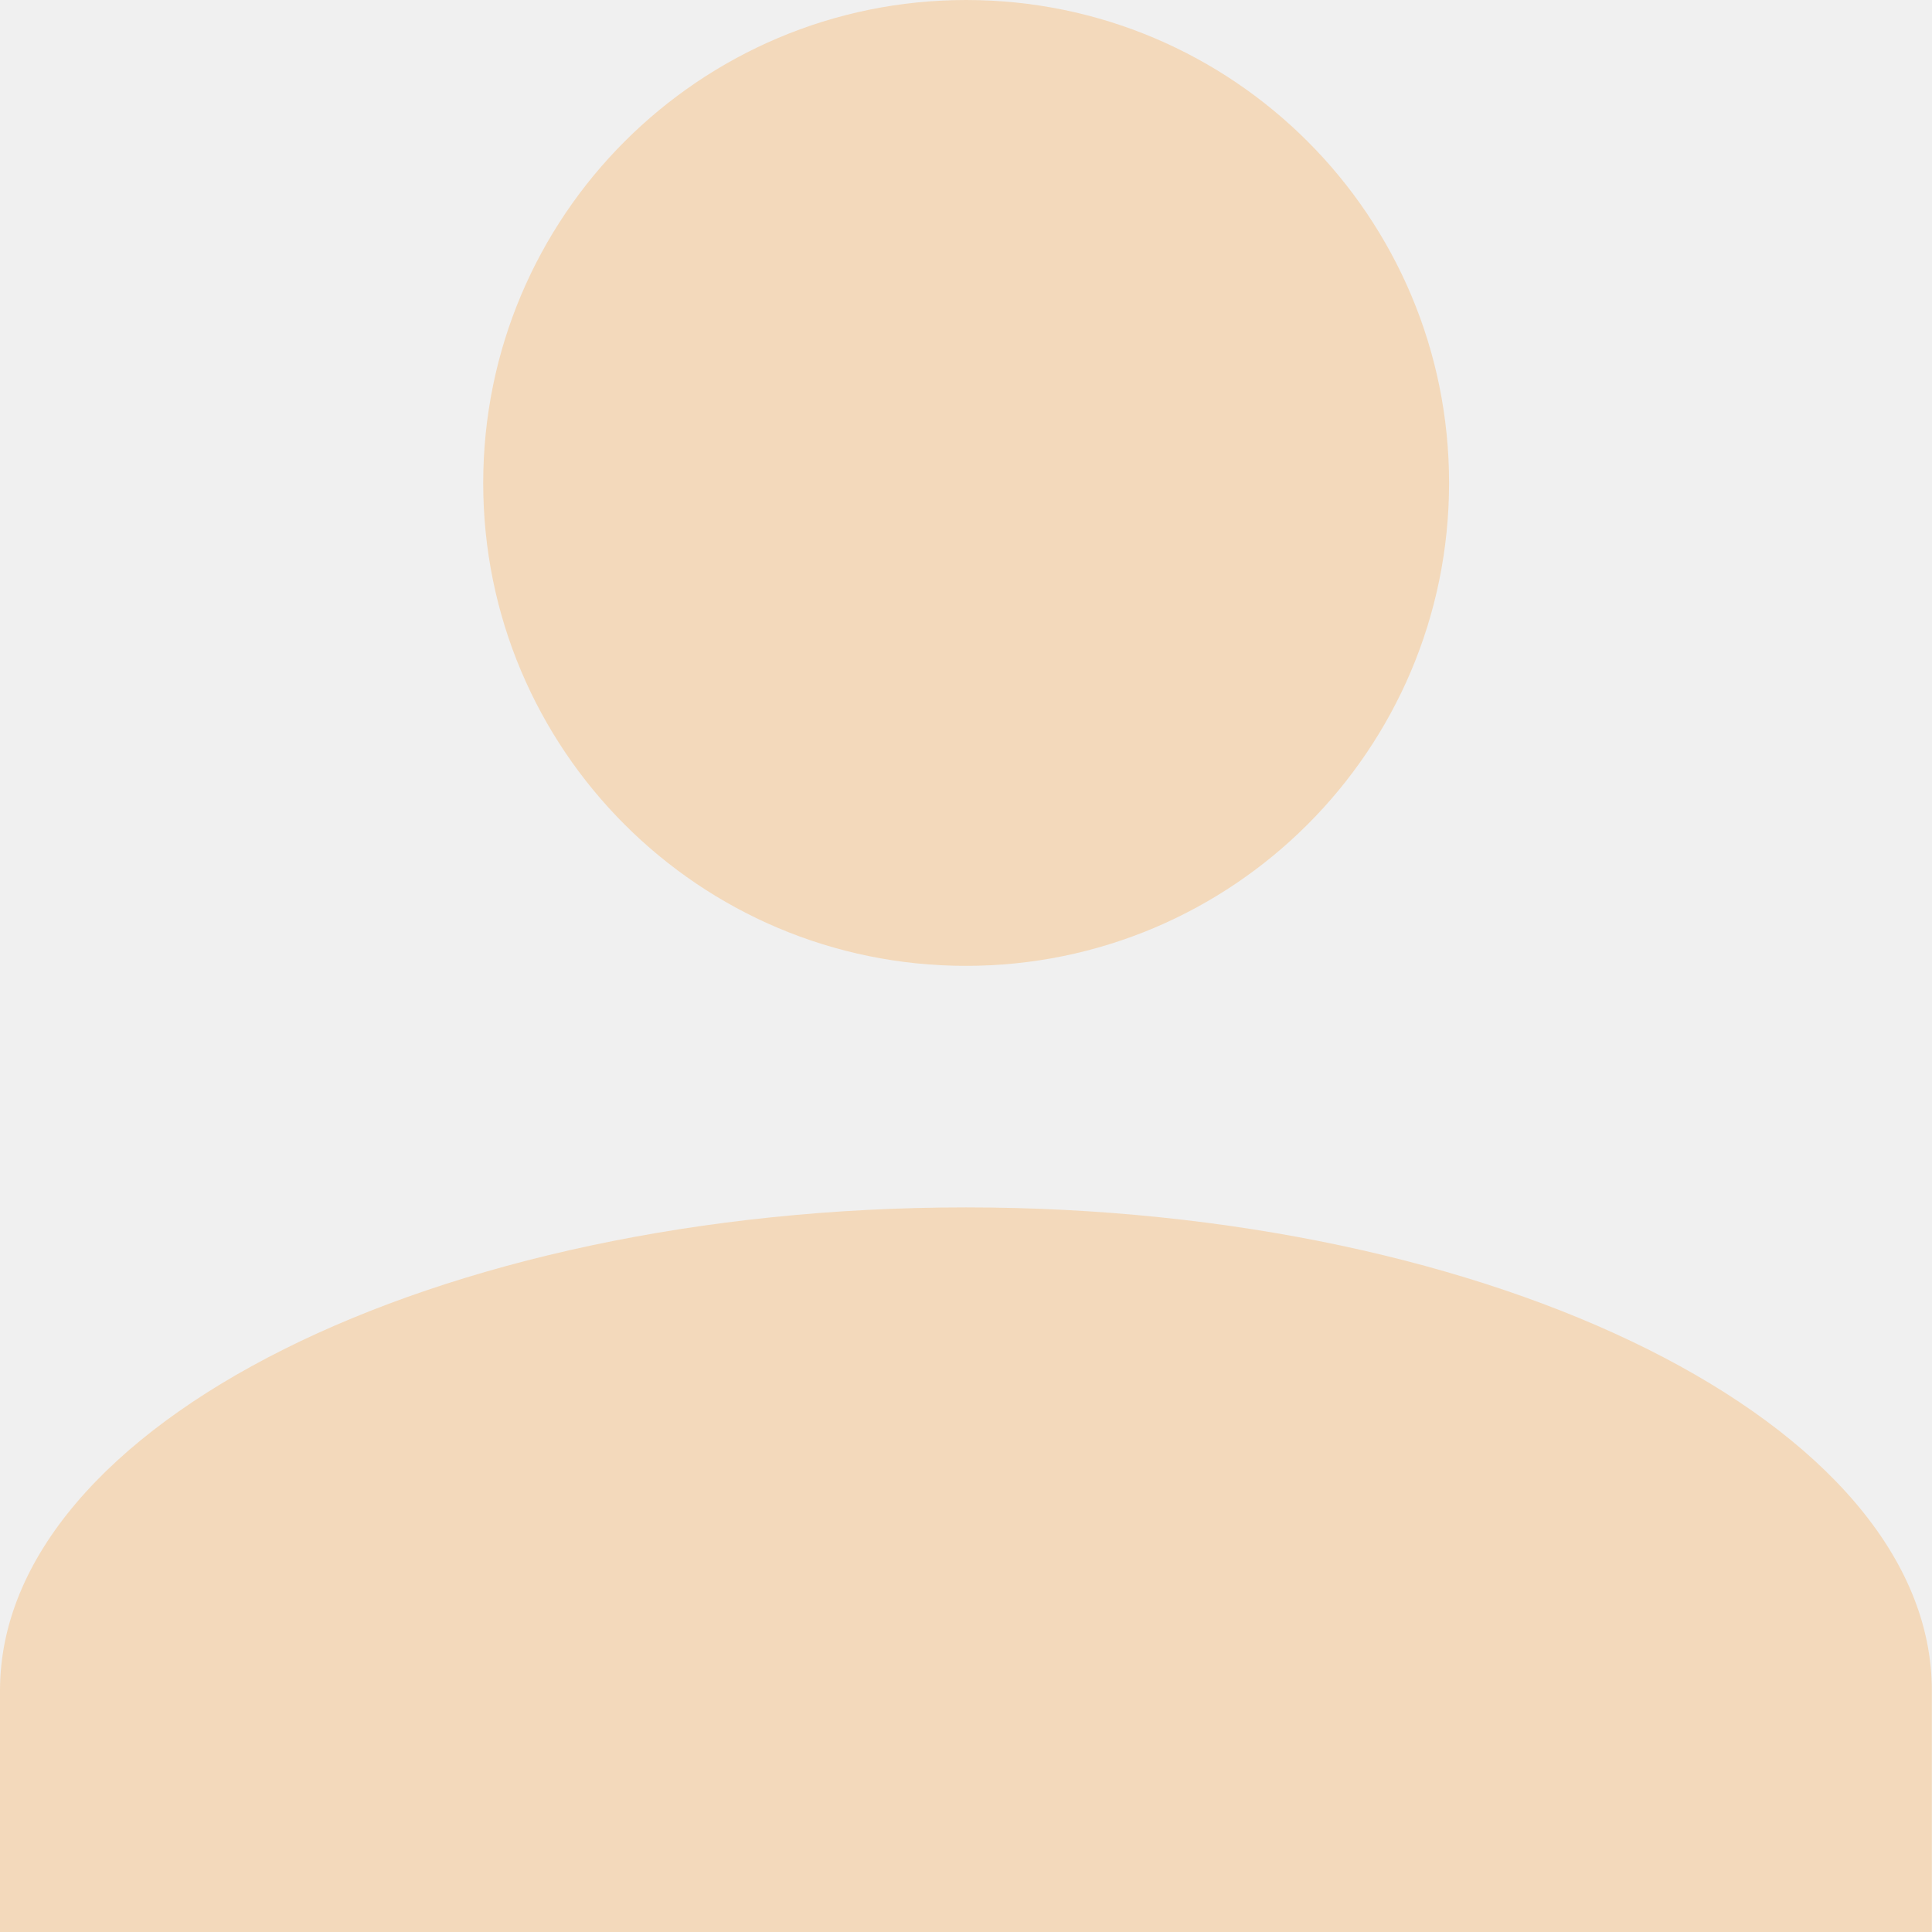
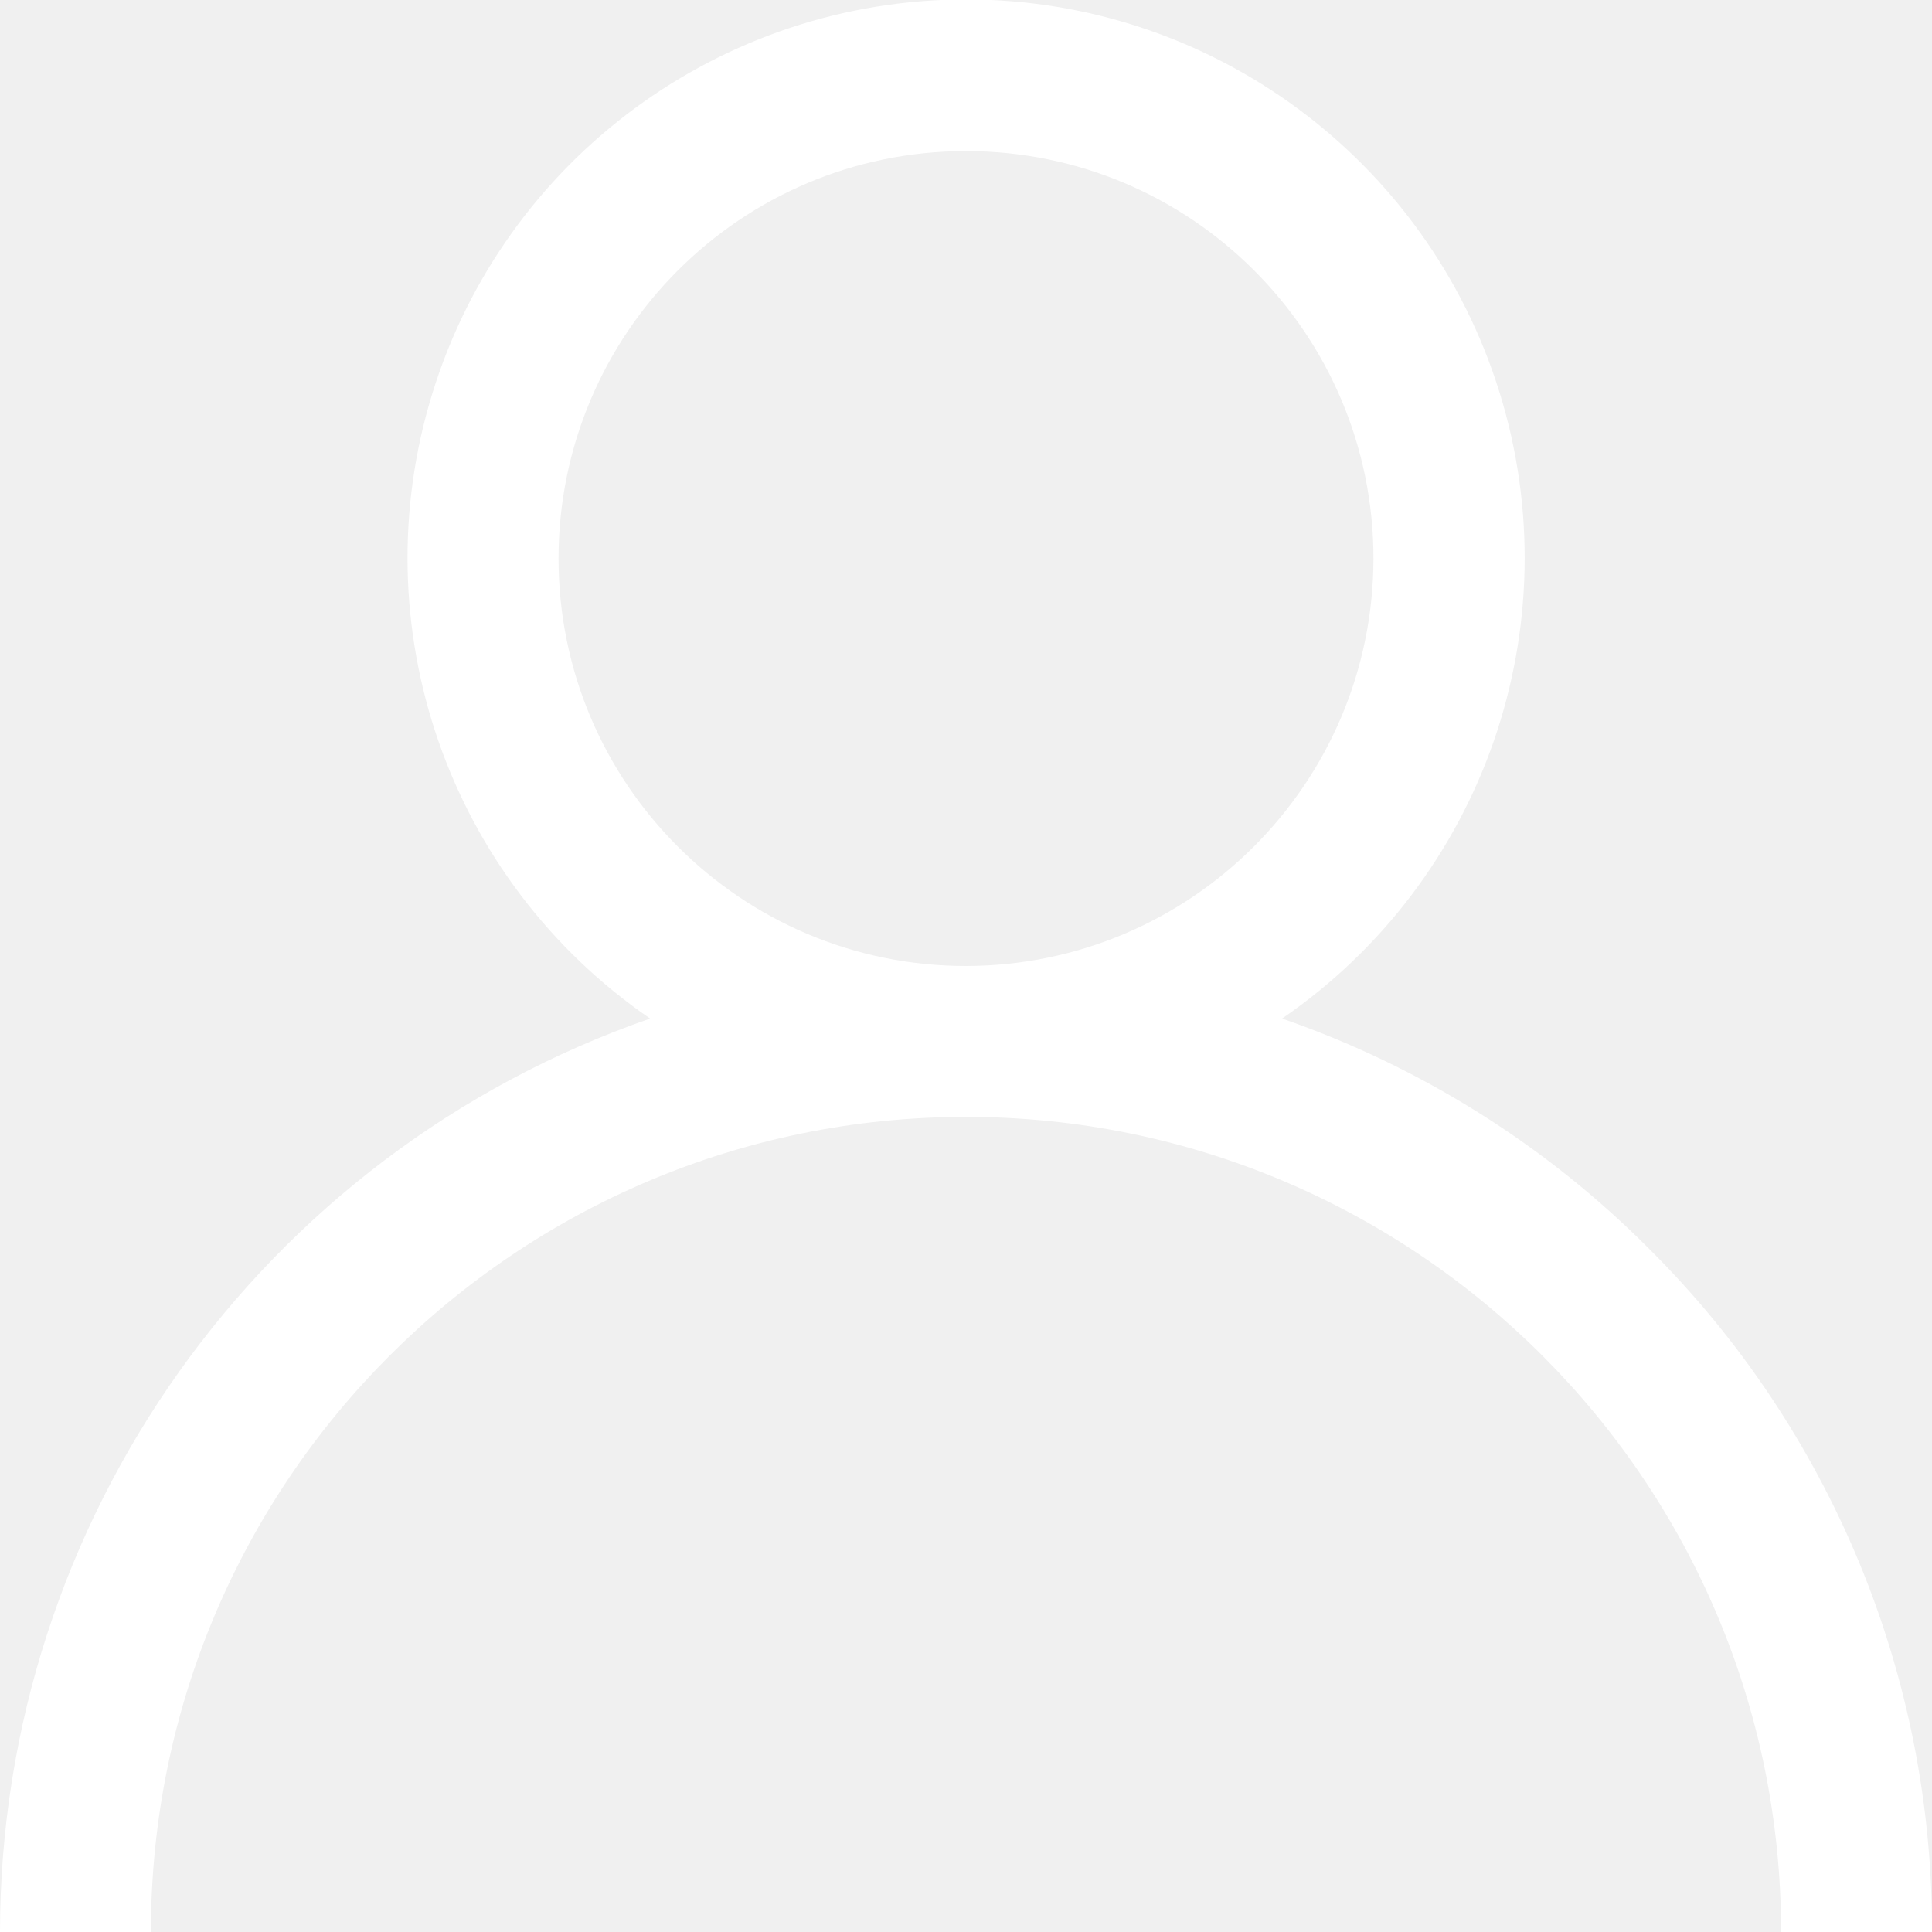
- <svg xmlns="http://www.w3.org/2000/svg" height="13.39" viewBox="0 0 13.389 13.39" width="13.389">
-   <path d="m0 13.39v-1.674c0-1.841 3.014-3.348 6.694-3.348s6.695 1.507 6.695 3.349v1.673zm3.349-10.043a3.347 3.347 0 1 1 3.345 3.347 3.345 3.345 0 0 1 -3.345-3.347z" fill="#ff8900" opacity=".22" />
+ <svg xmlns="http://www.w3.org/2000/svg" id="user" width="10" height="10" viewBox="0 0 10 10">
+   <g id="Groupe_8472" transform="translate(0)">
+     <path id="Tracé_8841" d="M8.536,6.464a4.981,4.981,0,0,0-1.9-1.192,2.891,2.891,0,1,0-3.271,0A5.008,5.008,0,0,0,0,10H.781a4.219,4.219,0,0,1,8.438,0H10A4.967,4.967,0,0,0,8.536,6.464ZM5,5A2.109,2.109,0,1,1,7.109,2.891,2.112,2.112,0,0,1,5,5Z" transform="translate(0)" fill="#fff" />
+   </g>
</svg>
